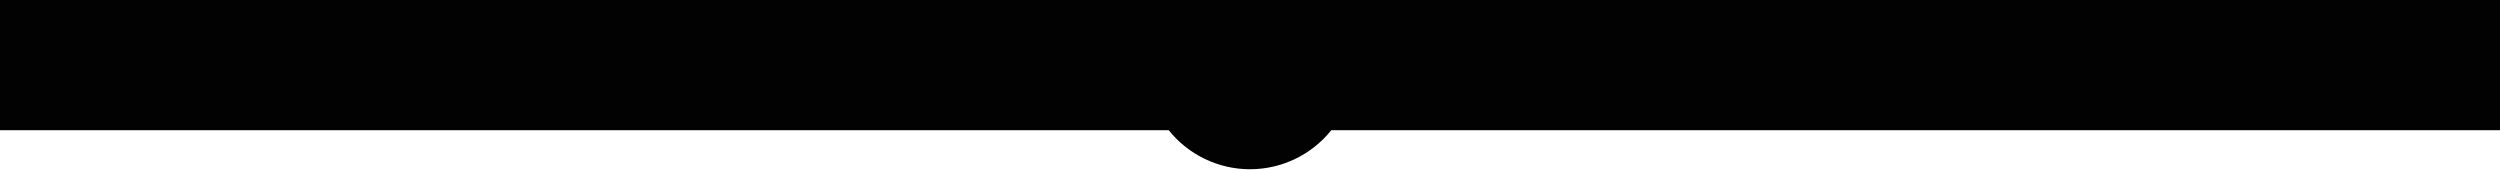
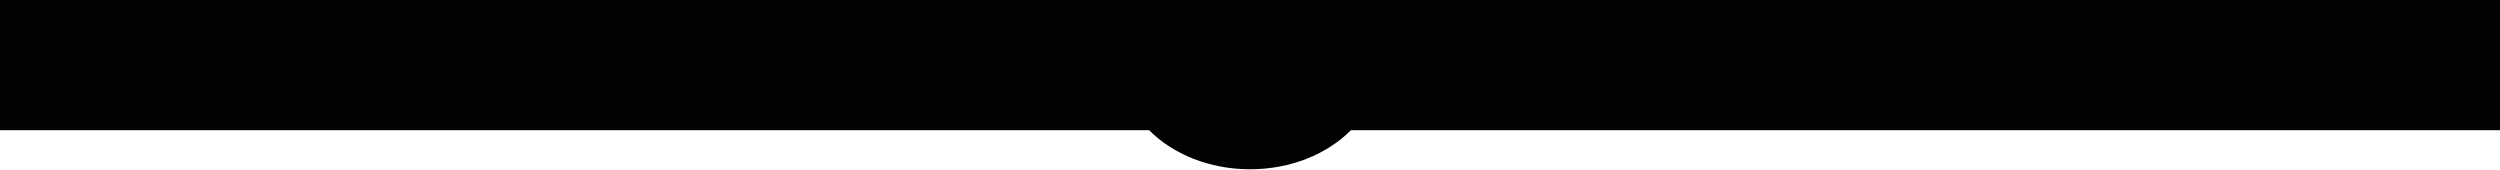
- <svg xmlns="http://www.w3.org/2000/svg" id="圖層_1" data-name="圖層 1" viewBox="0 0 1920 130">
-   <defs>
-     <style>
-       .cls-1 {
-         fill: #020202;
-       }
-     </style>
-   </defs>
-   <path class="cls-1" d="M1022.43,3H1920V103H1022.43a80,80,0,0,1-124.86,0H0V3H1022.43Z" transform="translate(0 -3)" />
+ <svg xmlns="http://www.w3.org/2000/svg" version="1.1" id="圖層_1" x="0px" y="0px" viewBox="0 0 1920 130" style="enable-background:new 0 0 1920 130;" xml:space="preserve">
+   <style type="text/css">
+ 	.st0{fill:#020202;}
+ </style>
+   <path class="st0" d="M1920,0v100h-882.5c-18.2,18.3-46.1,30-77.5,30c-31.3,0-59.3-11.7-77.5-30H0V0H1920z" />
</svg>
